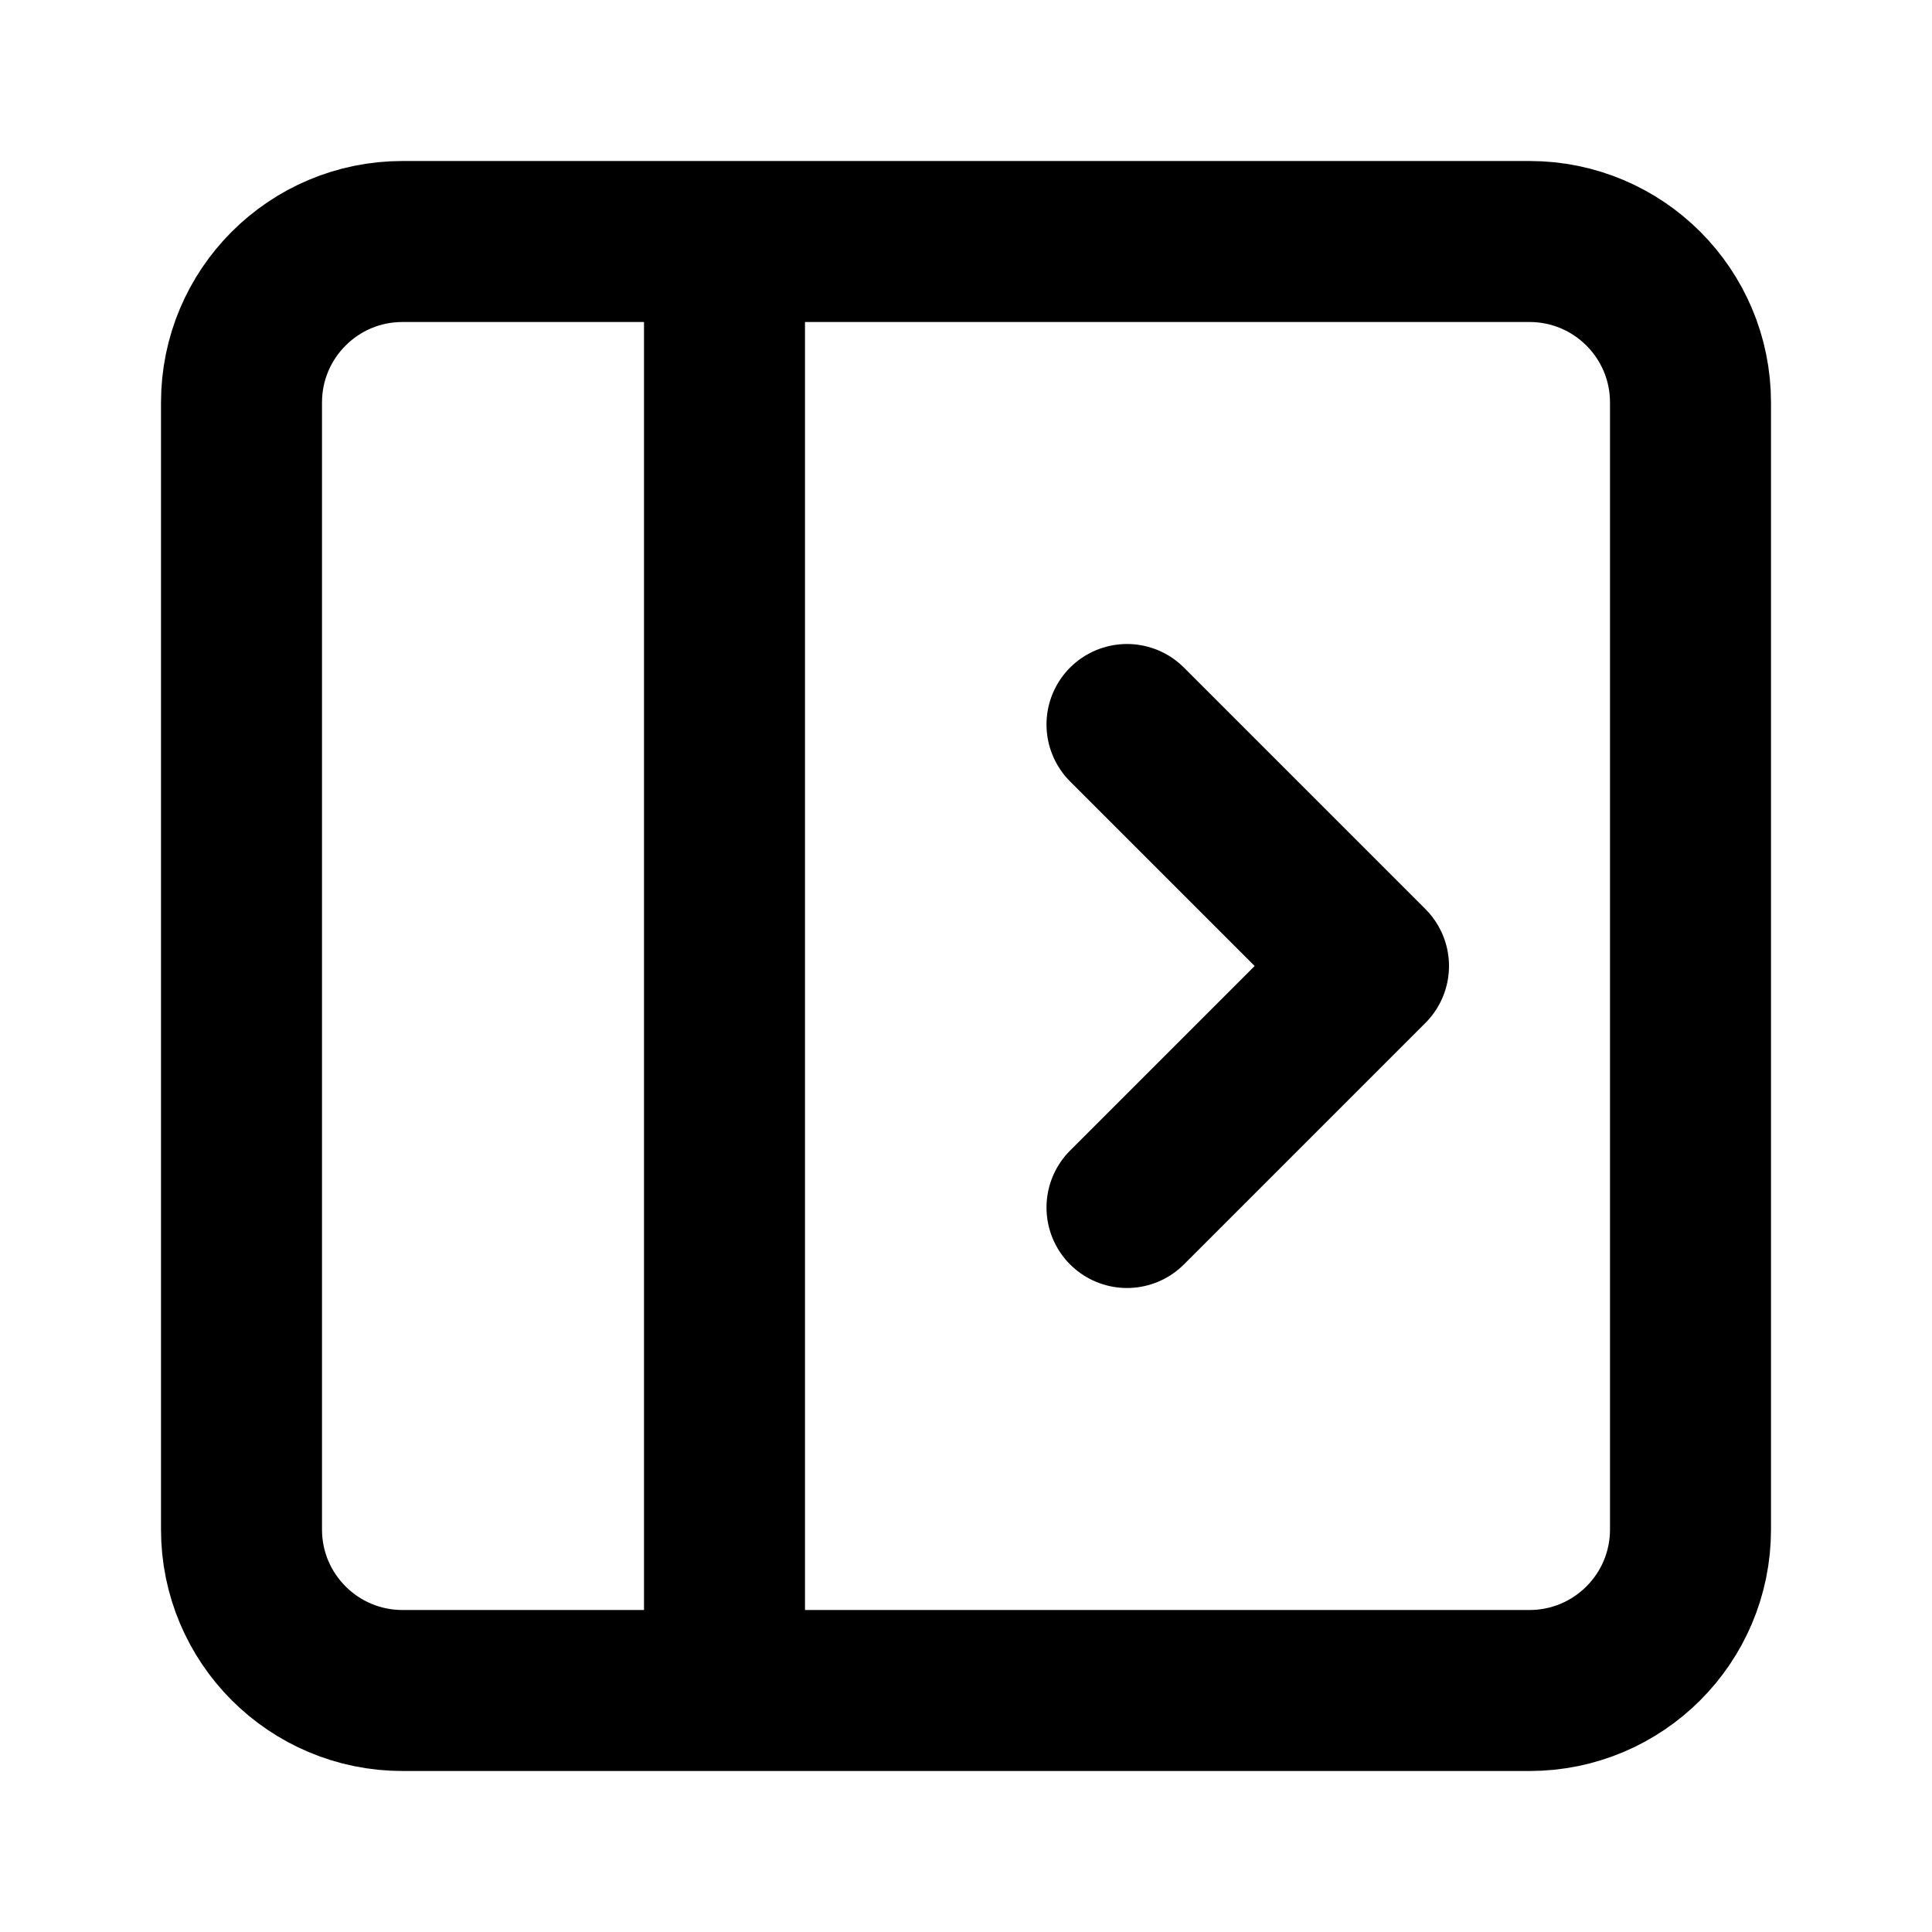
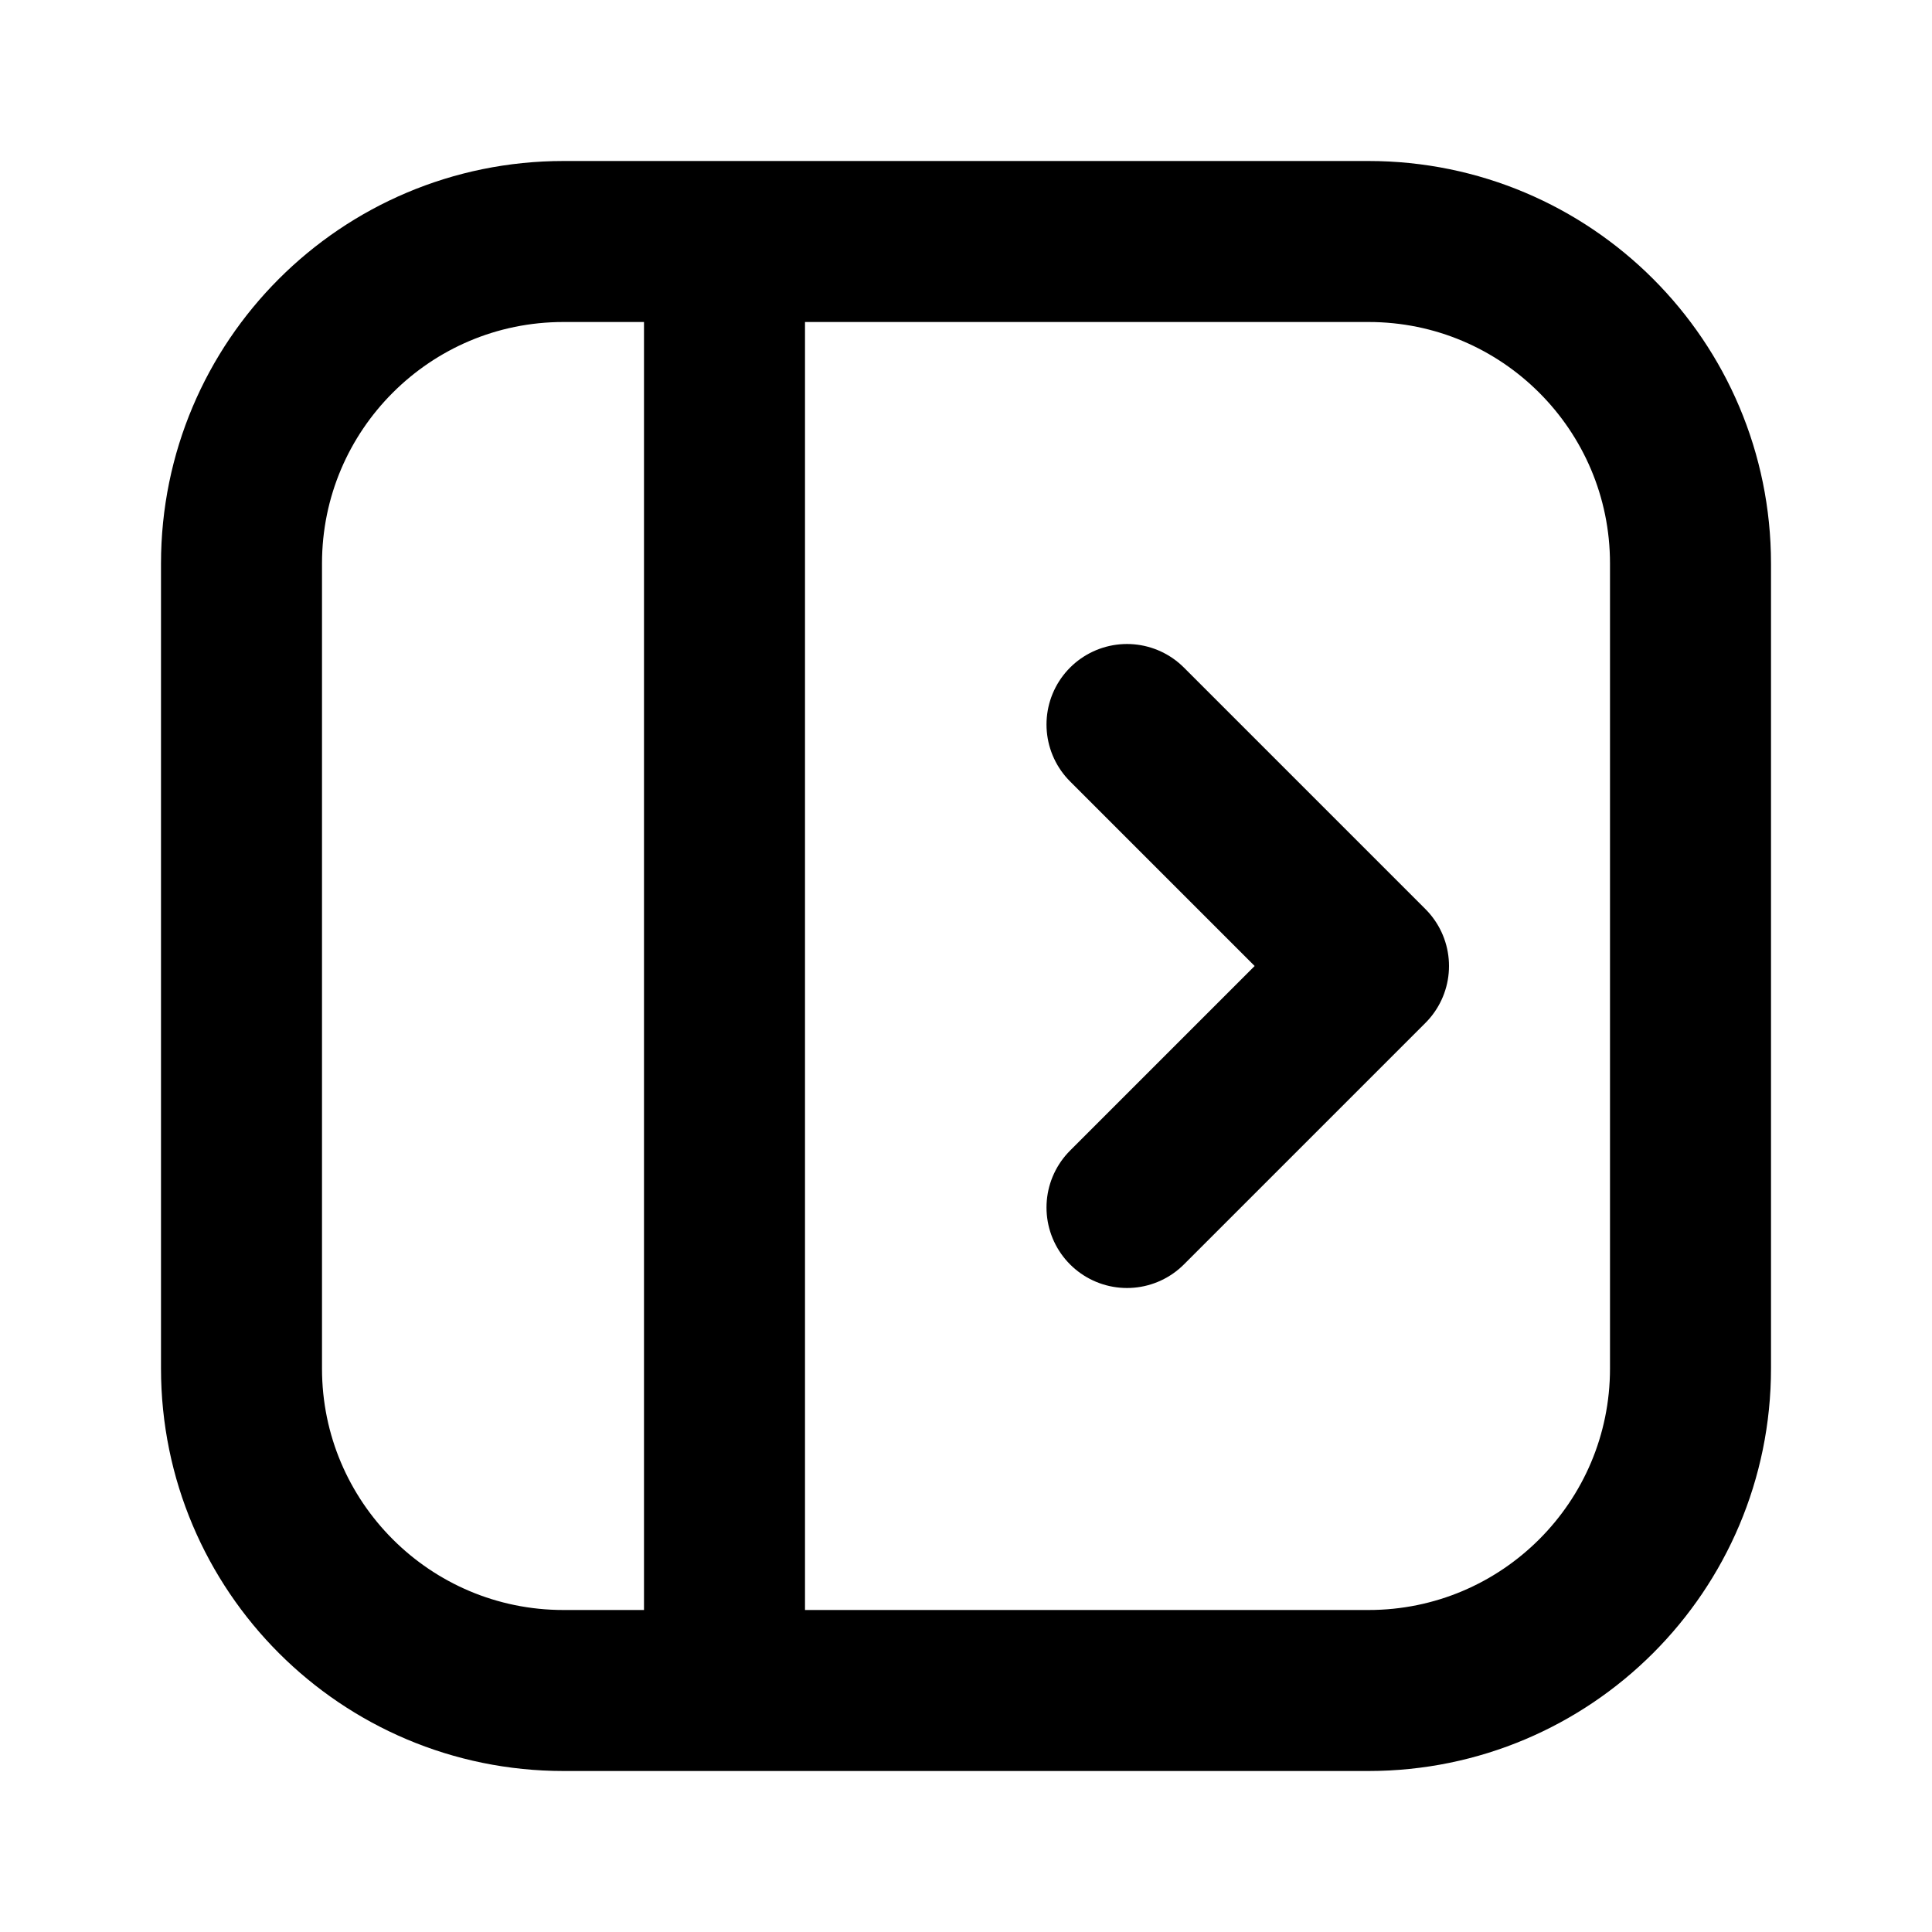
<svg xmlns="http://www.w3.org/2000/svg" width="24" height="24" viewBox="0 0 24 24" fill="none">
-   <rect x="3" y="3" width="18" height="18" rx="2" stroke-width="2" stroke-linecap="round" stroke-linejoin="round" stroke="black" />
+   <rect x="3" y="3" width="18" height="18" rx="4" stroke-width="2" stroke-linecap="round" stroke-linejoin="round" stroke="black" />
  <path d="M9 20.2V3.8" stroke-width="2" stroke-linecap="round" stroke-linejoin="round" stroke="black" />
  <path d="M14 15L17 12L14 9" stroke-width="2" stroke-linecap="round" stroke-linejoin="round" stroke="black" />
</svg>
